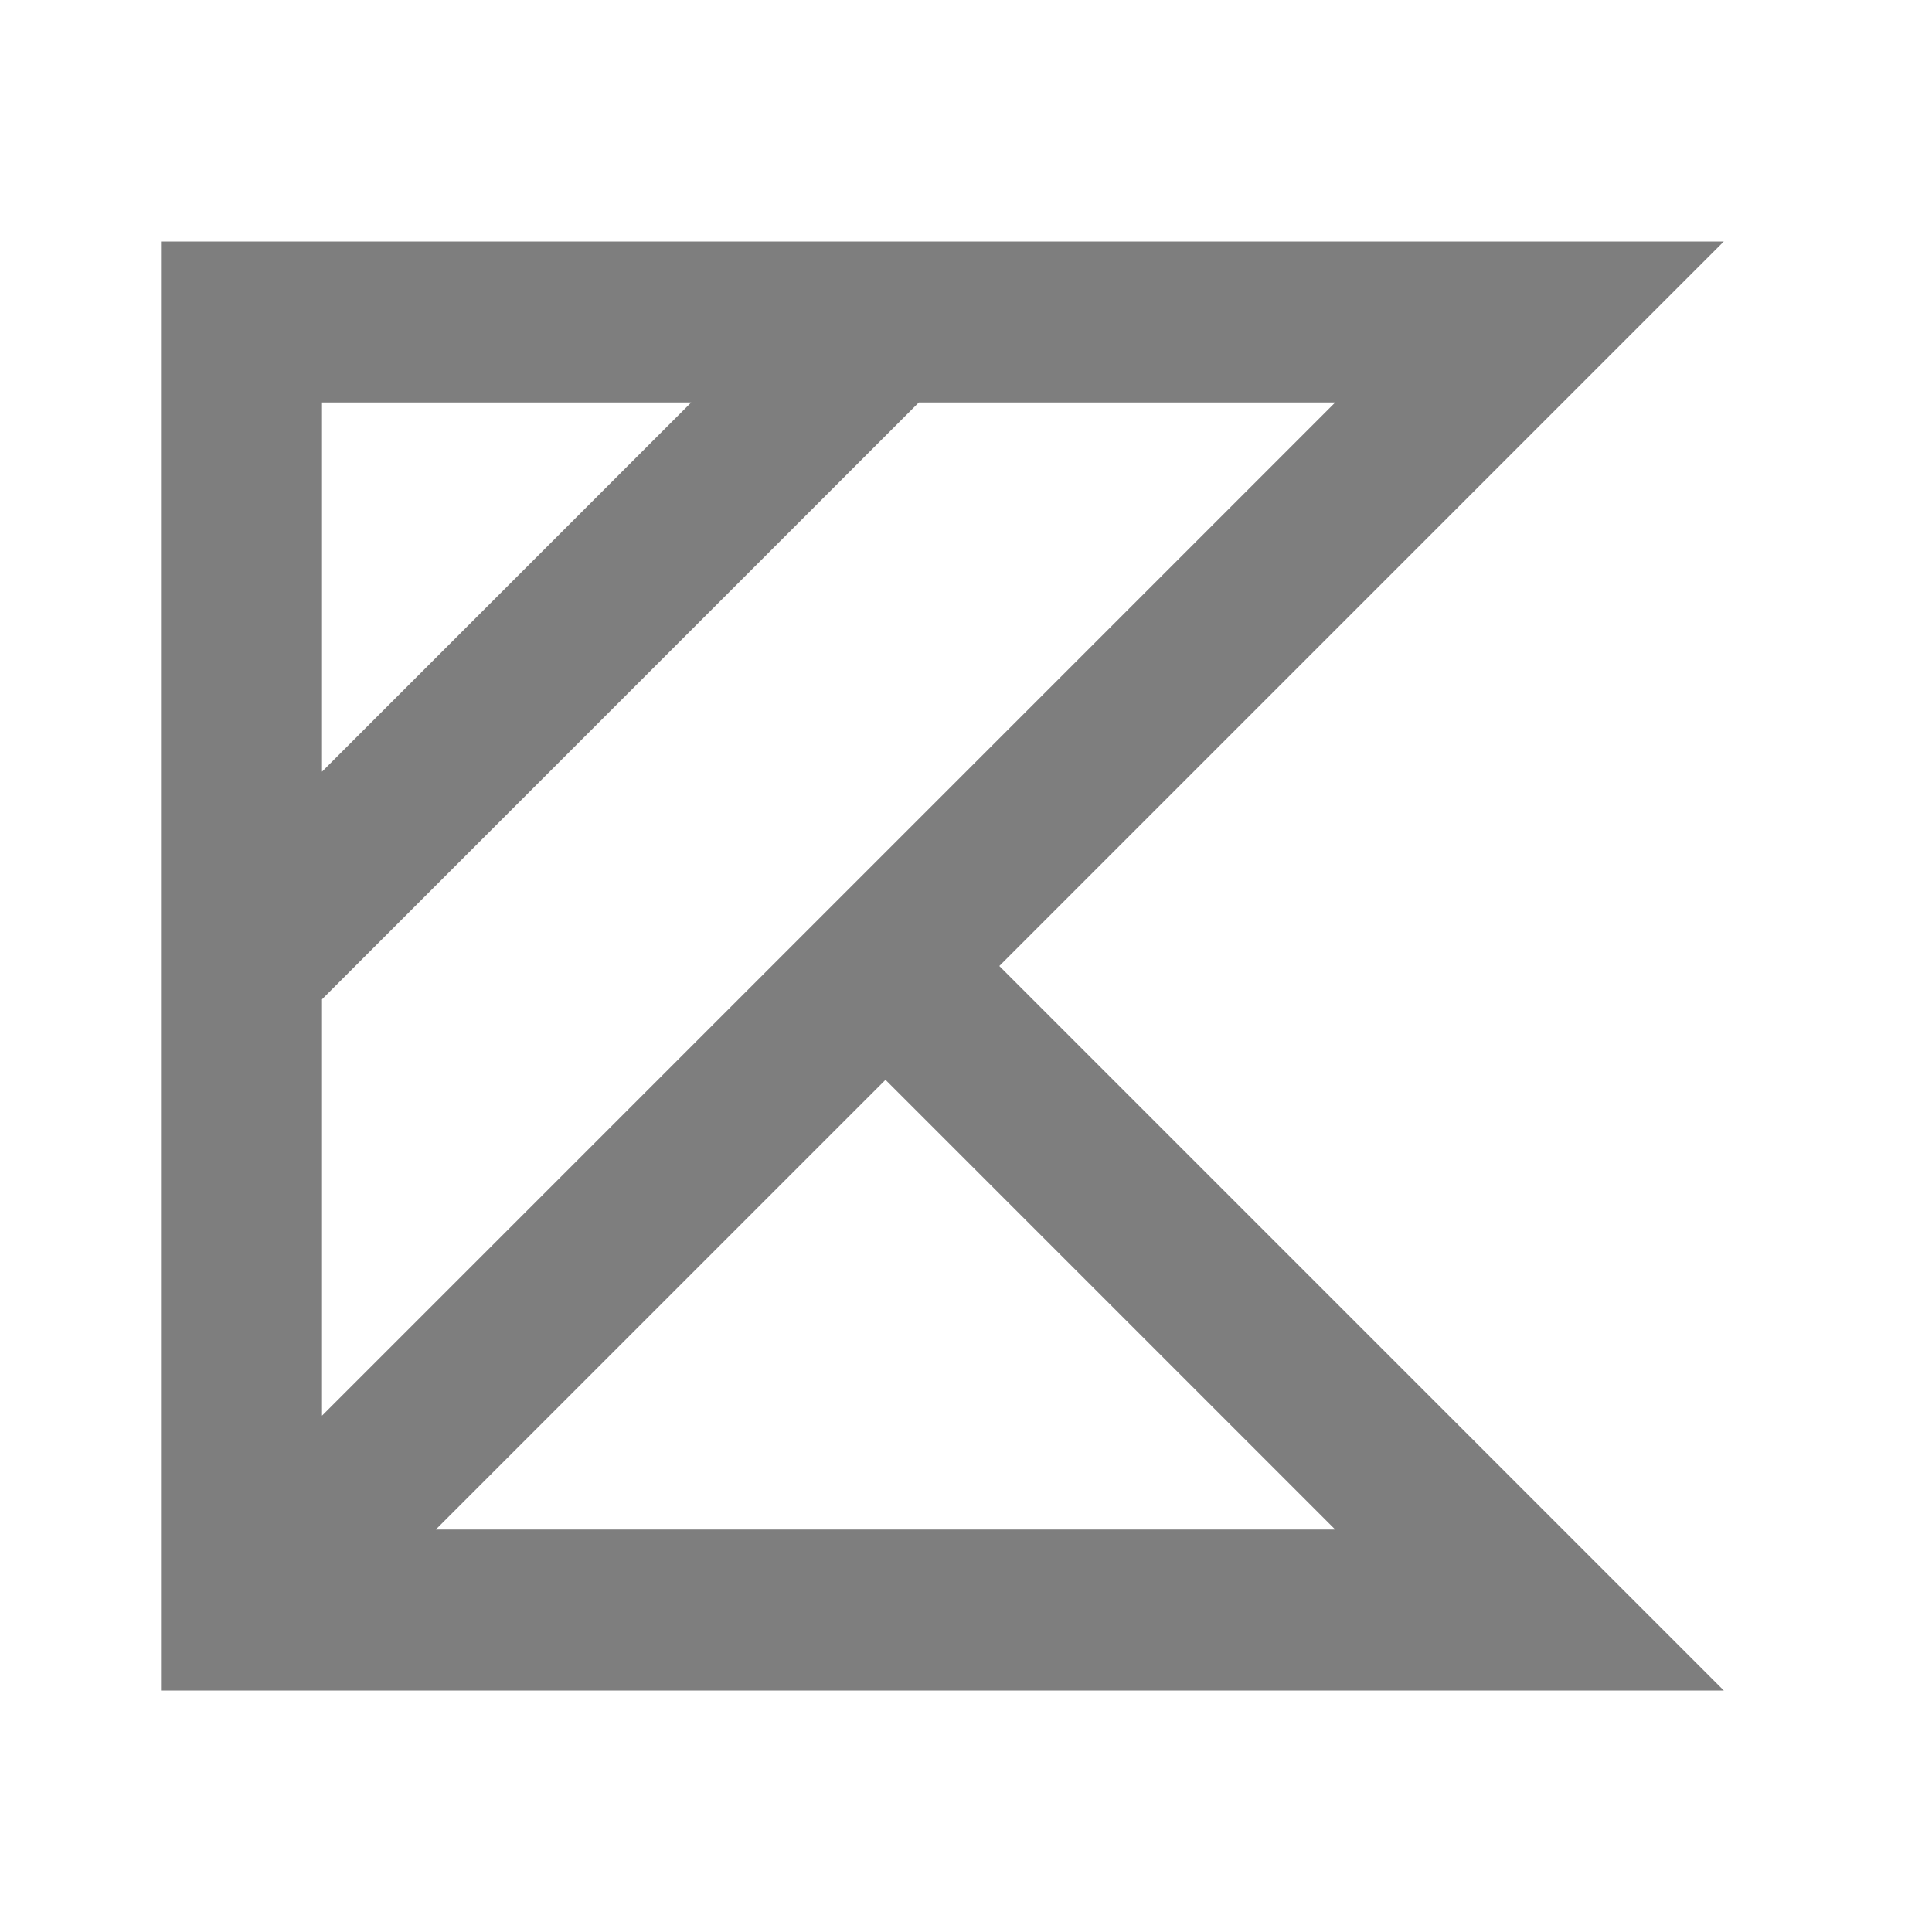
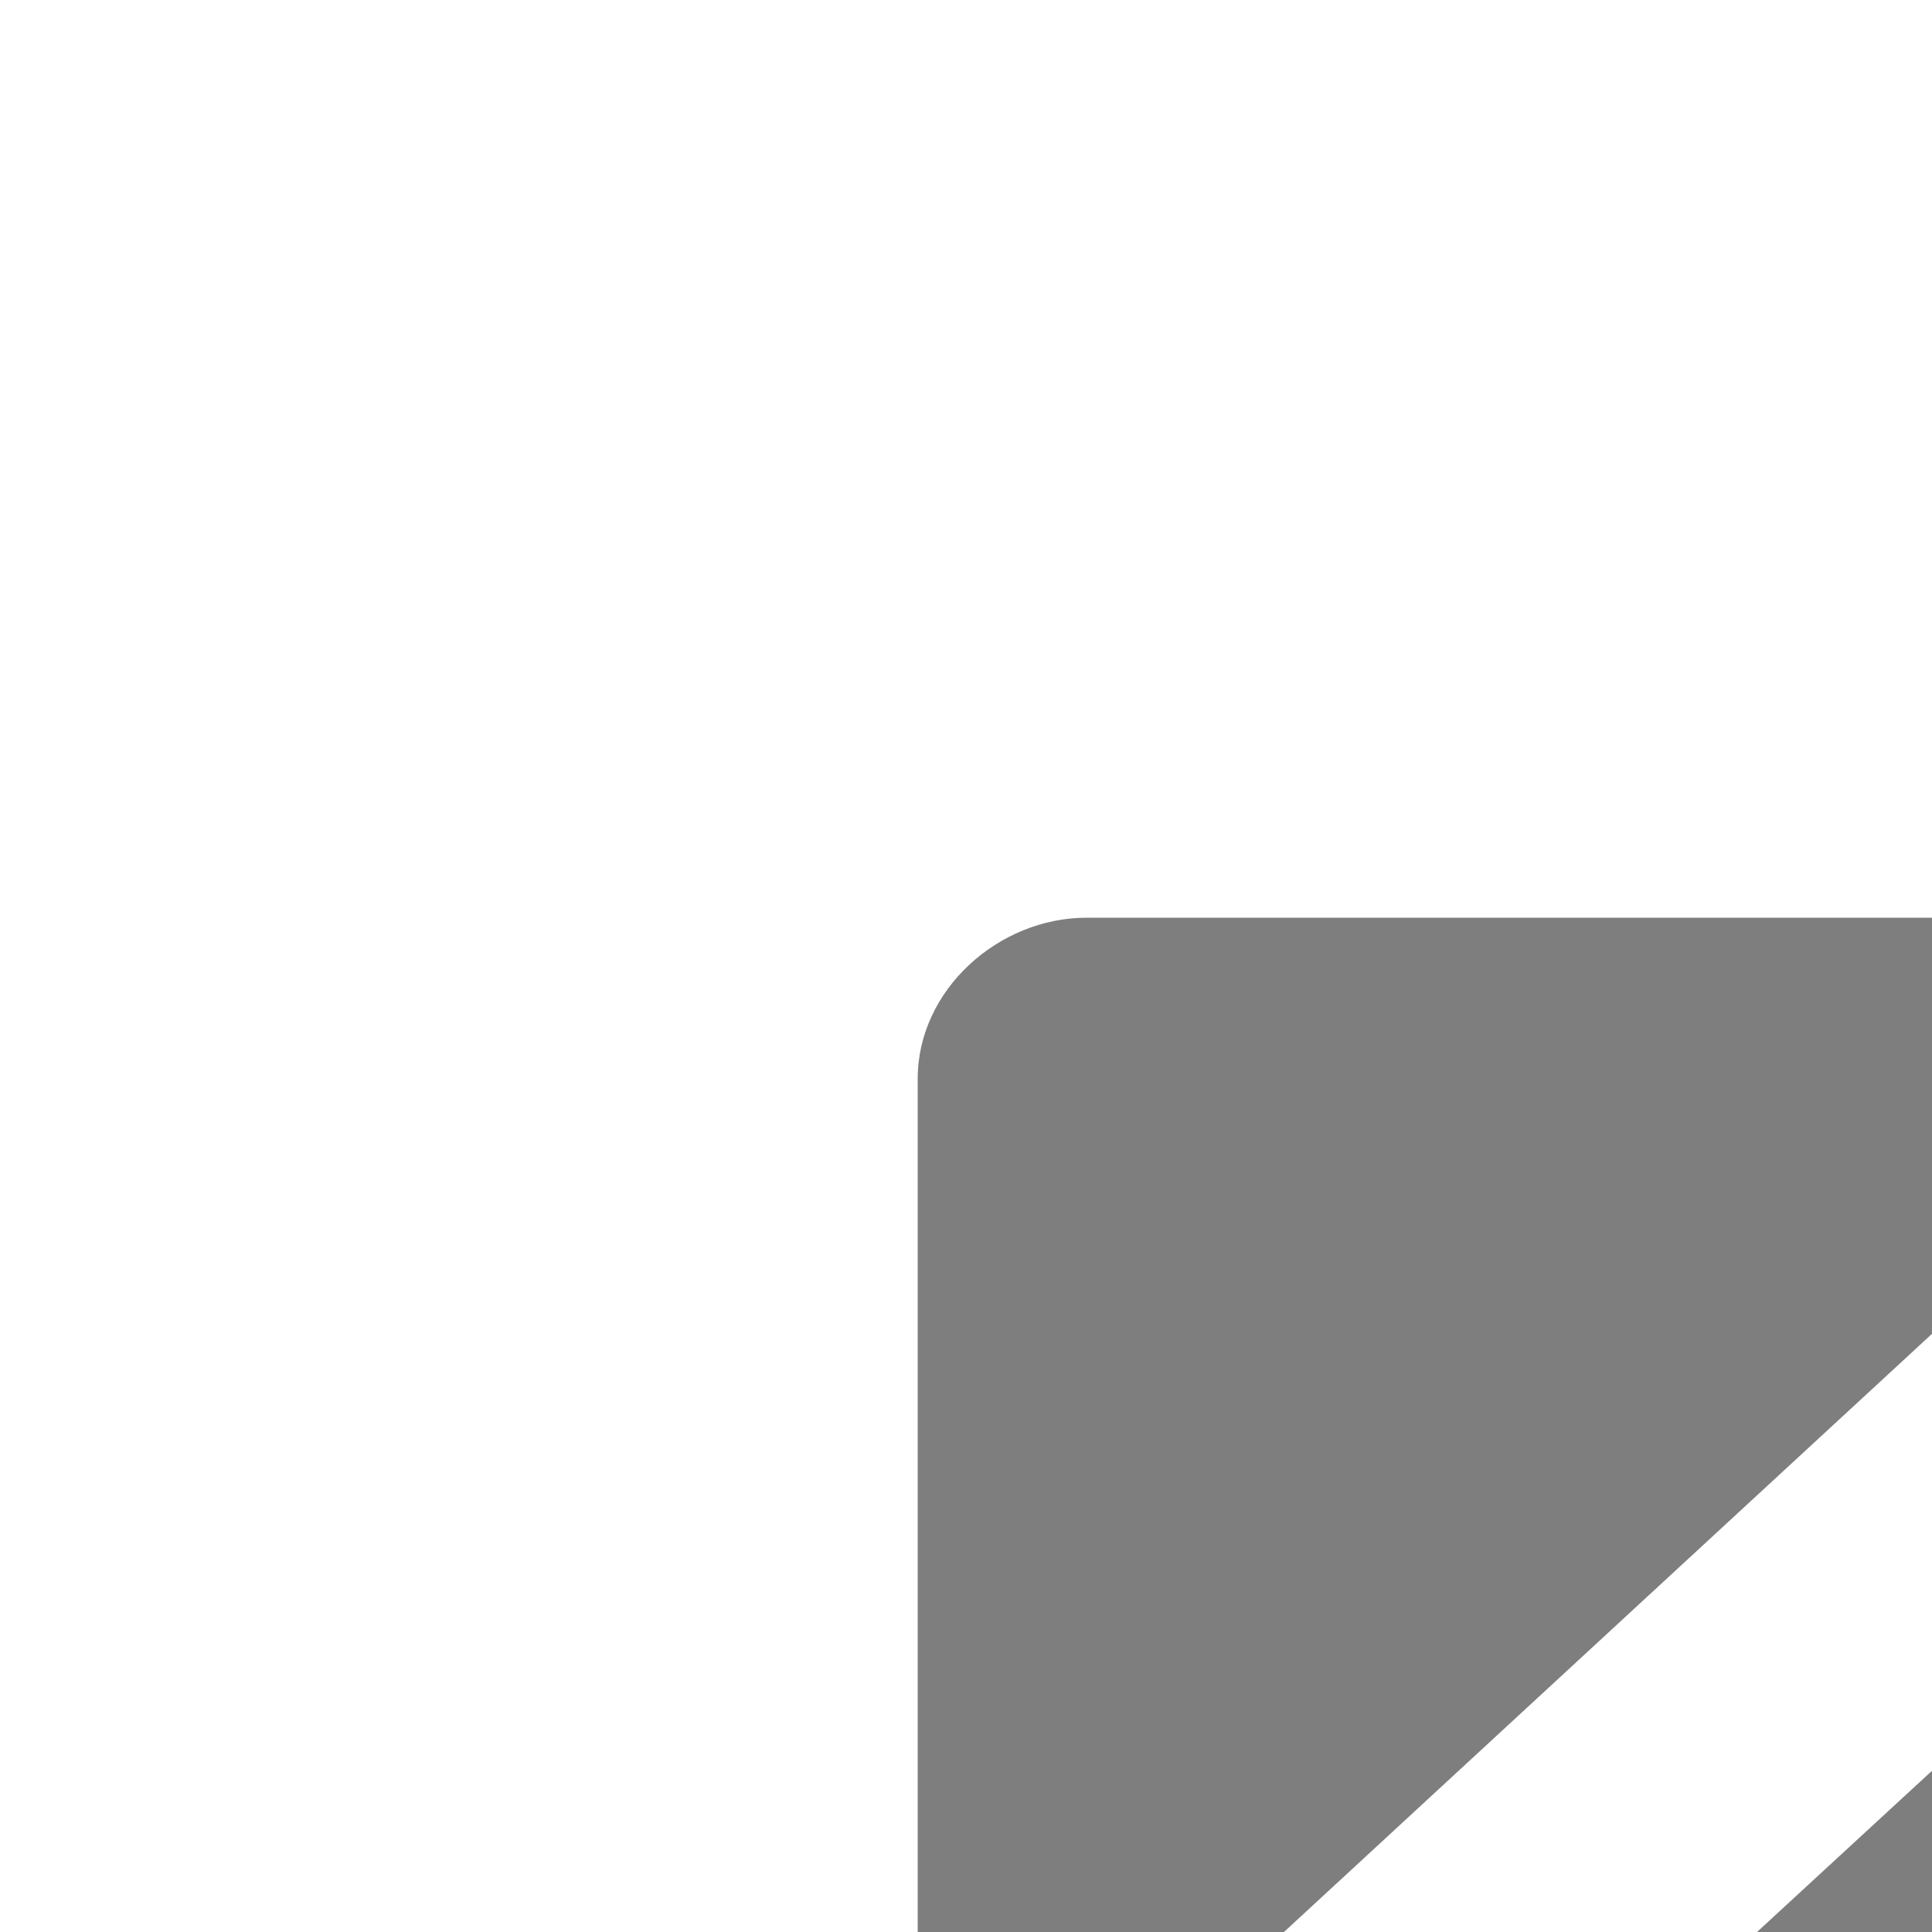
<svg xmlns="http://www.w3.org/2000/svg" viewBox="0,0,256,256" width="48px" height="48px" fill-rule="nonzero">
  <g fill="#7e7e7e" fill-rule="nonzero" stroke="none" stroke-width="1" stroke-linecap="butt" stroke-linejoin="miter" stroke-miterlimit="10" stroke-dasharray="" stroke-dashoffset="0" font-family="none" font-weight="none" font-size="none" text-anchor="none" style="mix-blend-mode: normal">
    <g transform="scale(10.66667,10.66667)">
-       <path d="M2,3v18h19.414l-9,-9l9,-9zM4,5h4.586l-4.586,4.586zM11.414,5h5.172l-6.293,6.293l-0.707,0.707l-5.586,5.586v-5.172zM11,13.414l5.586,5.586h-11.172z" />
+       <path d="M29.6,11.4L11.4,28.2V13.4c0-1.1,1-2,2.1-2H29.6z M45.1,14.7L25.4,32.9L11.6,45.5c-0.2-0.3-0.3-0.6-0.3-0.9V33.7l24.2-22.3  h8C45.5,11.4,46.4,13.5,45.1,14.7z M44.5,46.6H16.5l16.5-15.2L46,43.3C47.3,44.5,46.4,46.6,44.5,46.6z" />
    </g>
  </g>
</svg>
